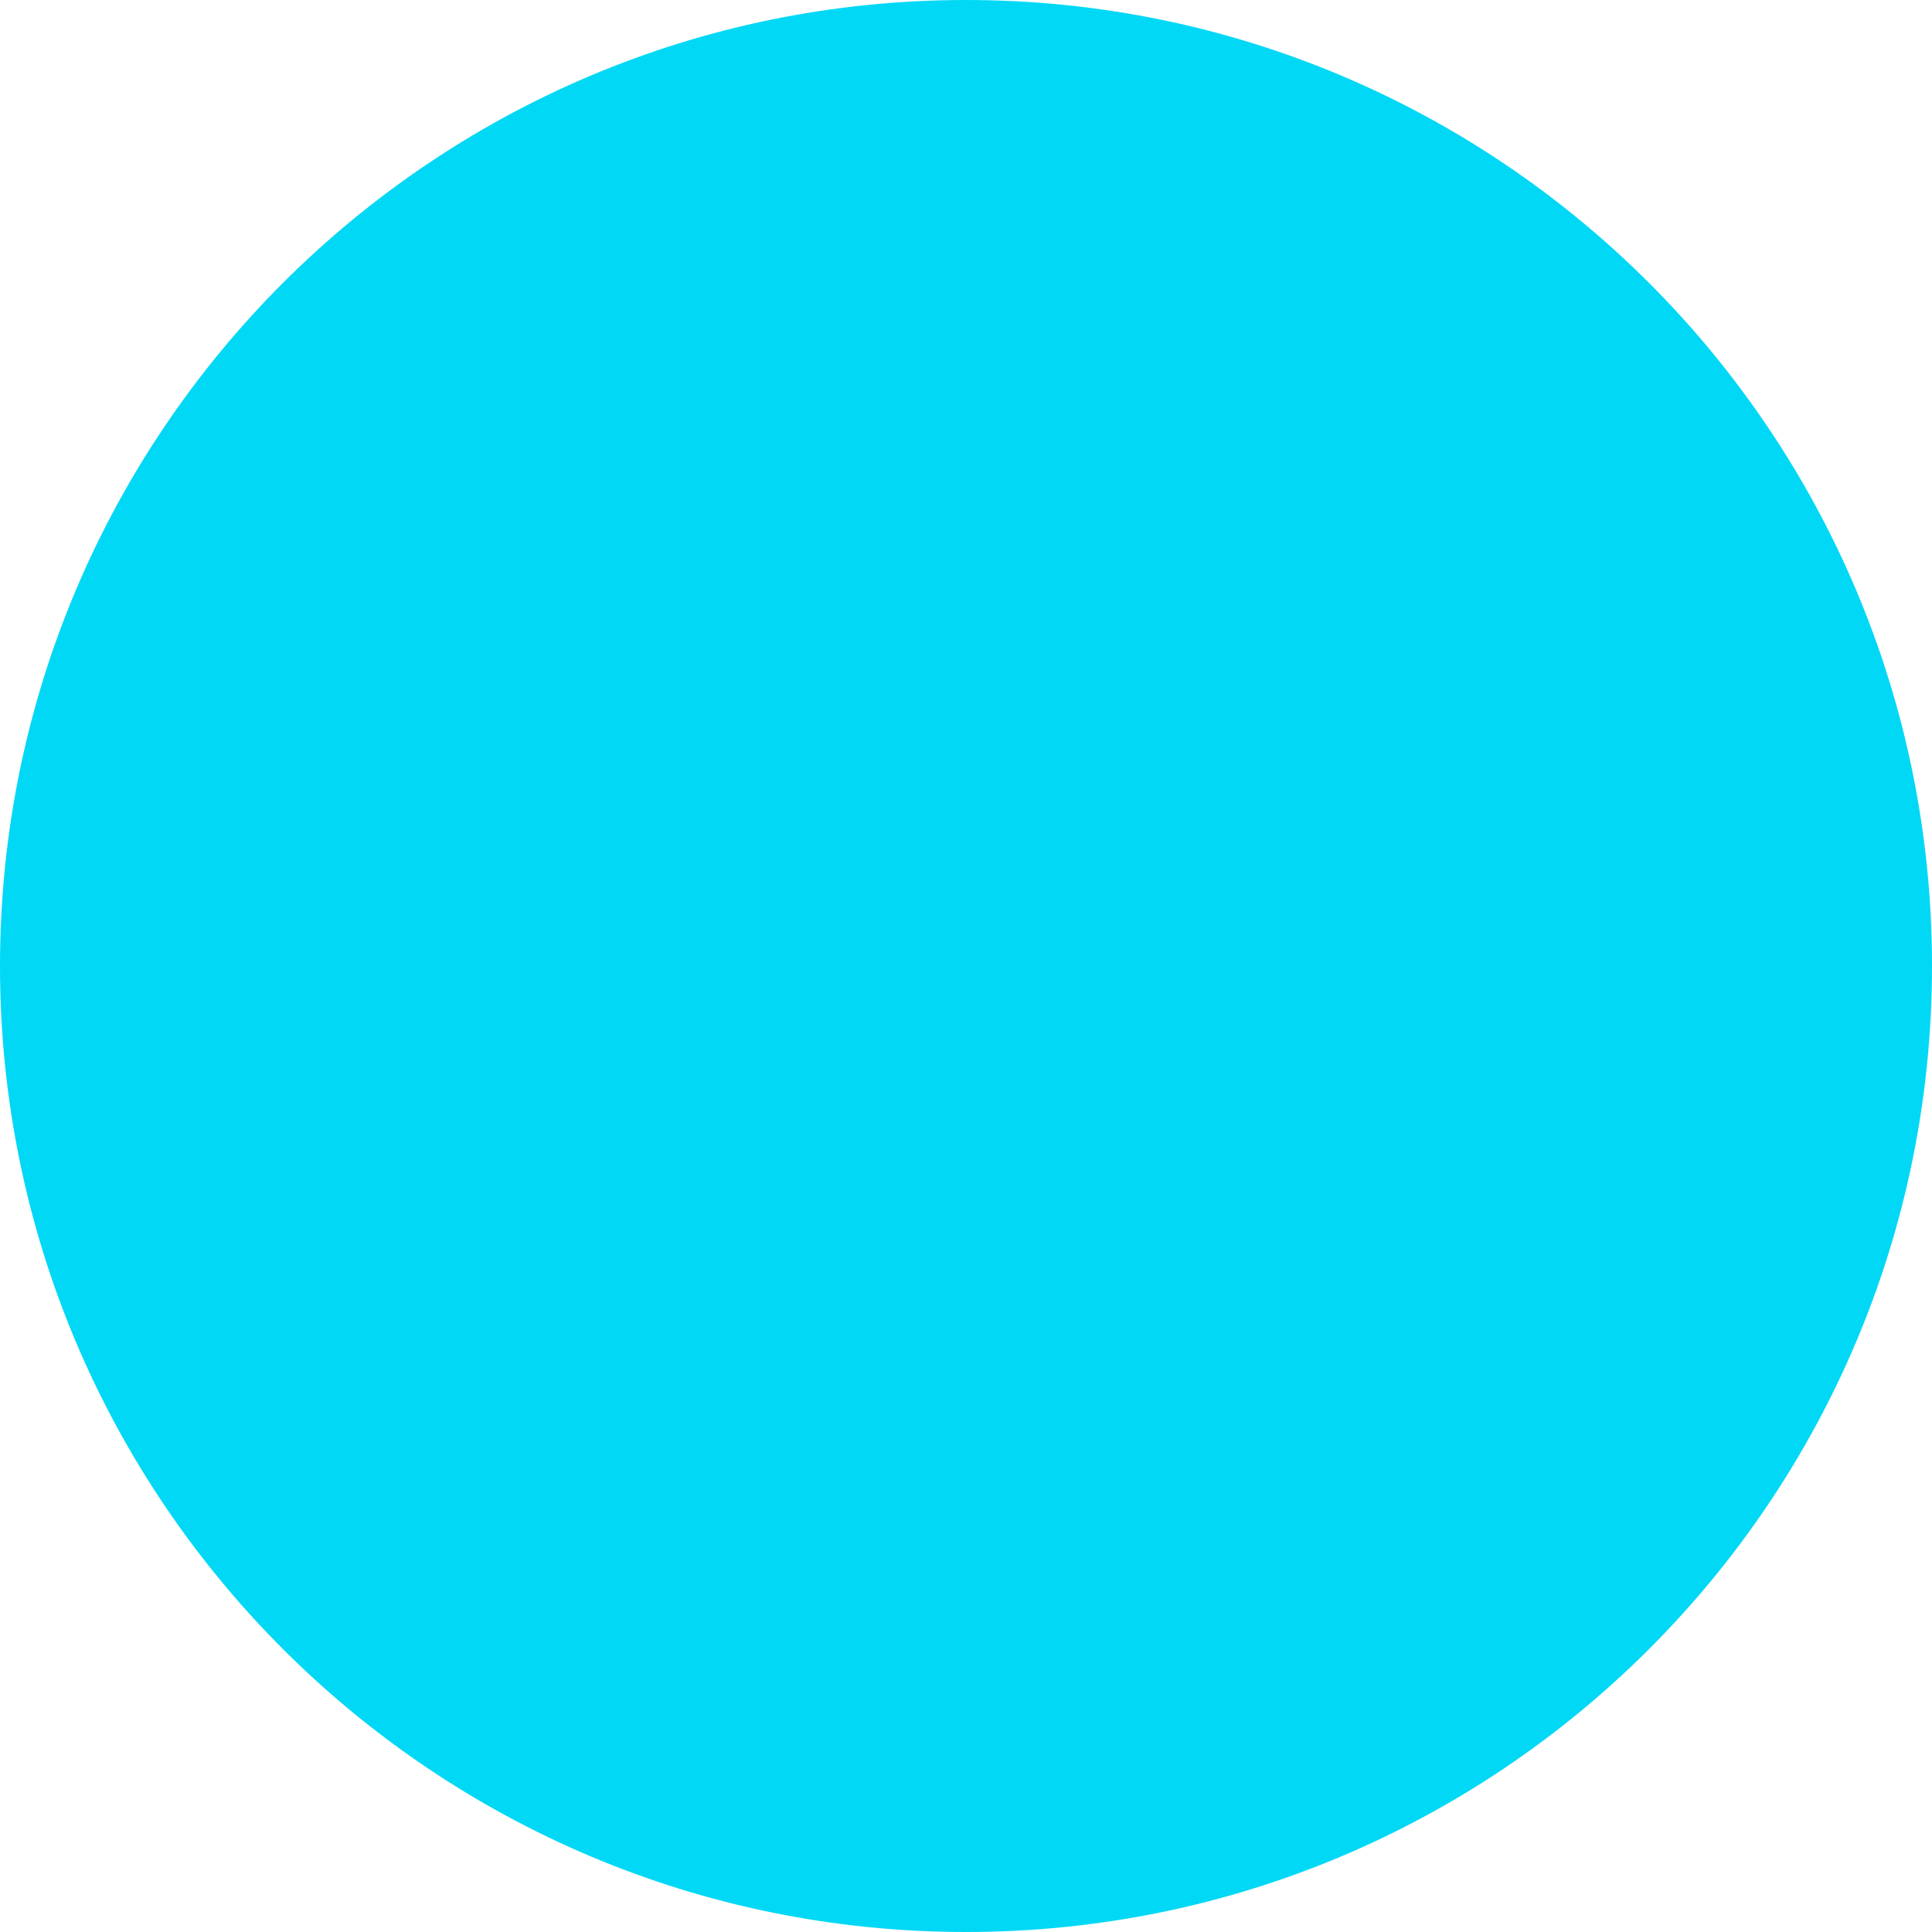
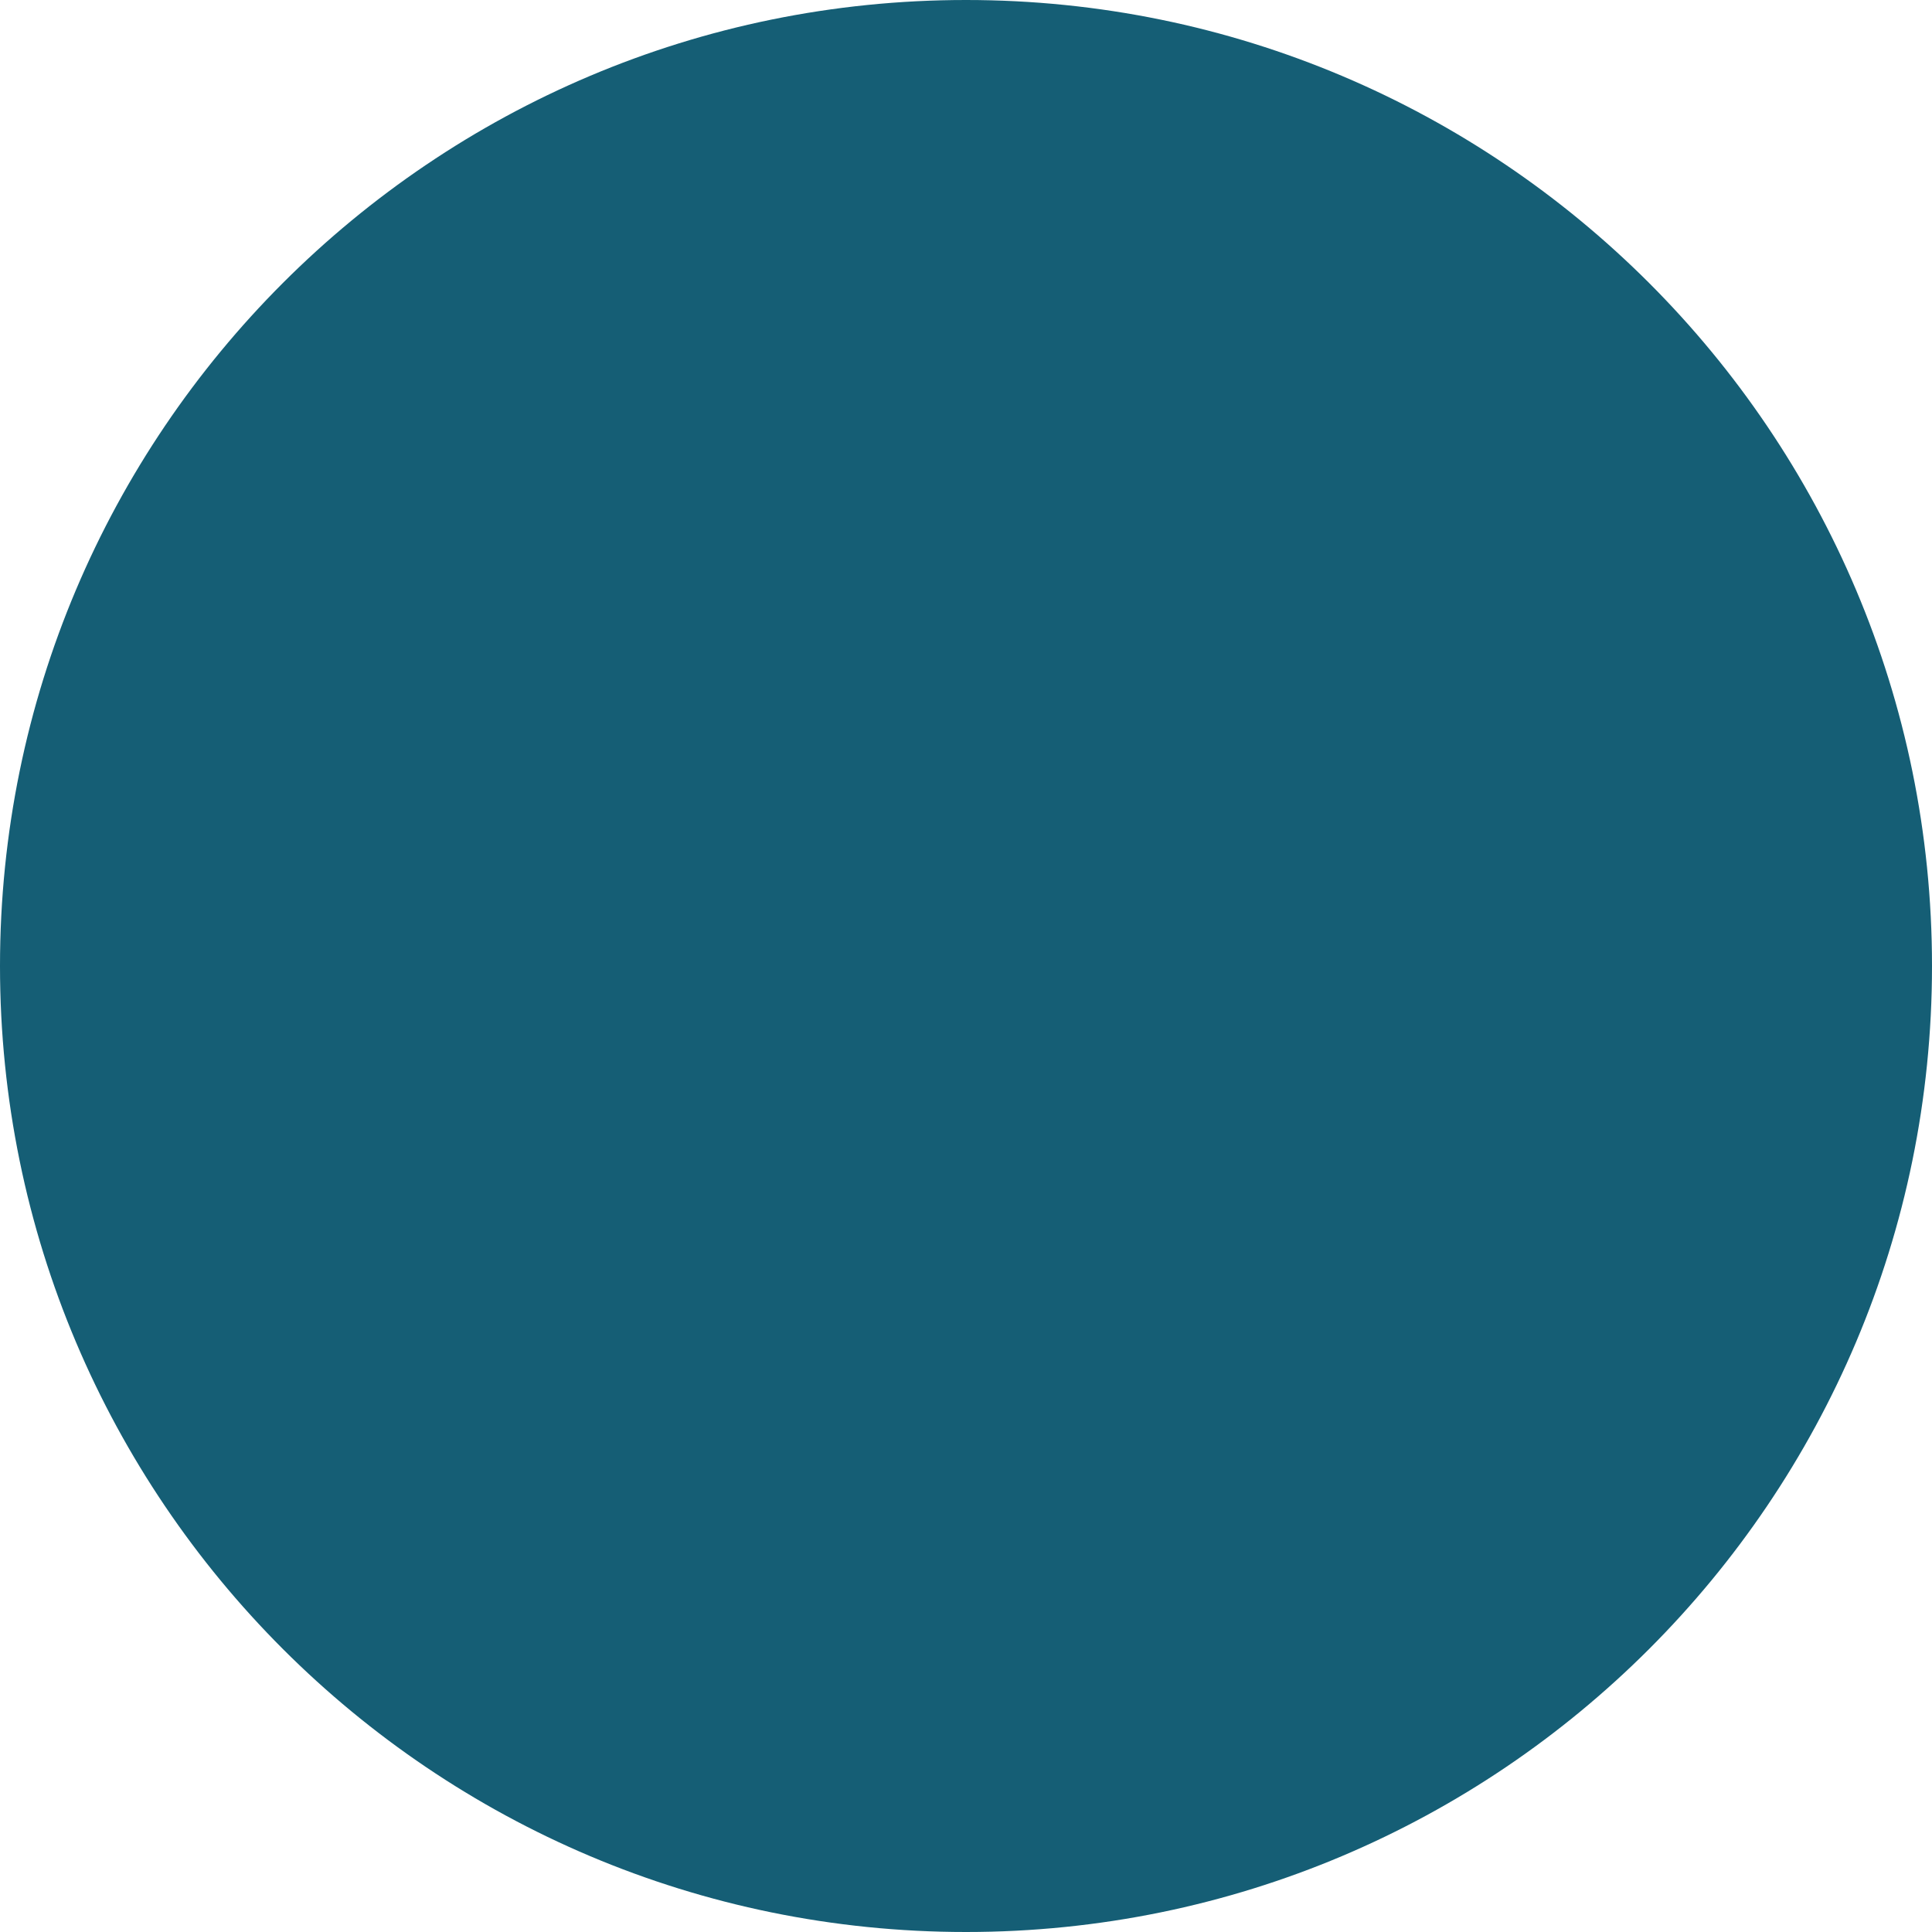
<svg xmlns="http://www.w3.org/2000/svg" preserveAspectRatio="none" overflow="visible" style="display: block;" width="8" height="8" viewBox="0 0 8 8" fill="none">
-   <circle id="Ellipse" cx="4" cy="4" r="4" fill="#00D8F6" />
+   <circle id="Ellipse" cx="4" cy="4" r="4" fill="#155E75" />
</svg>
